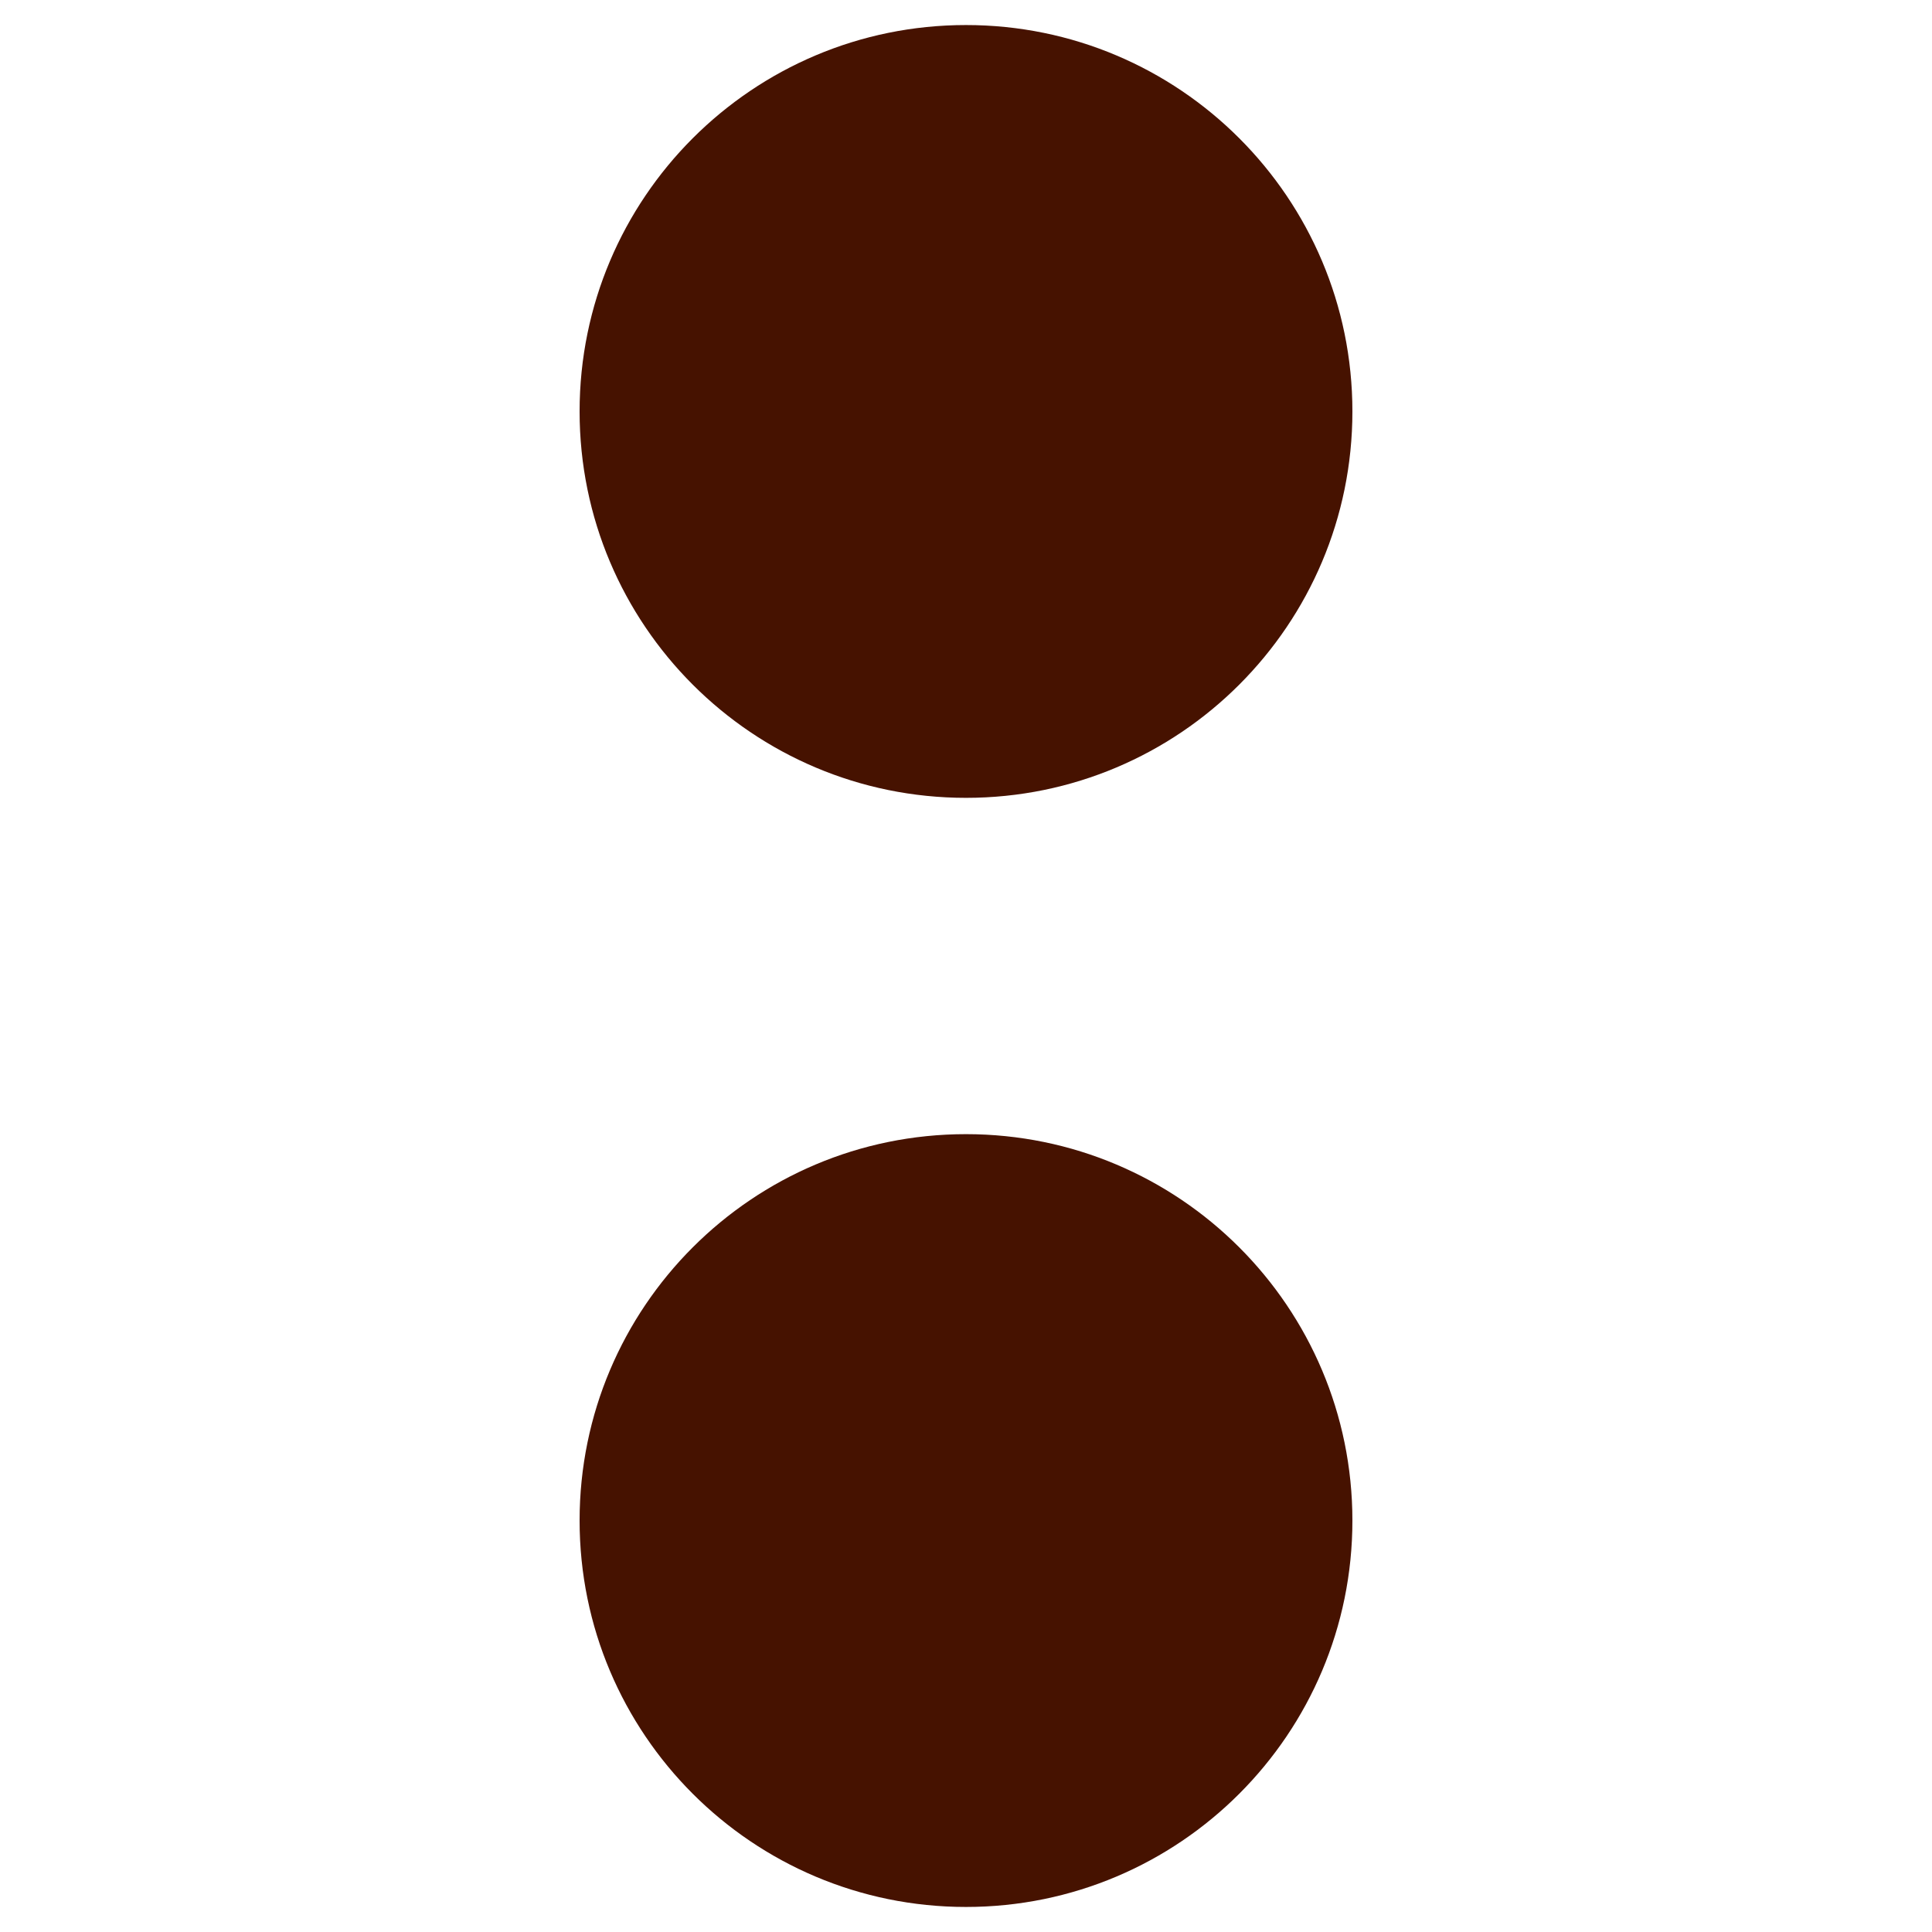
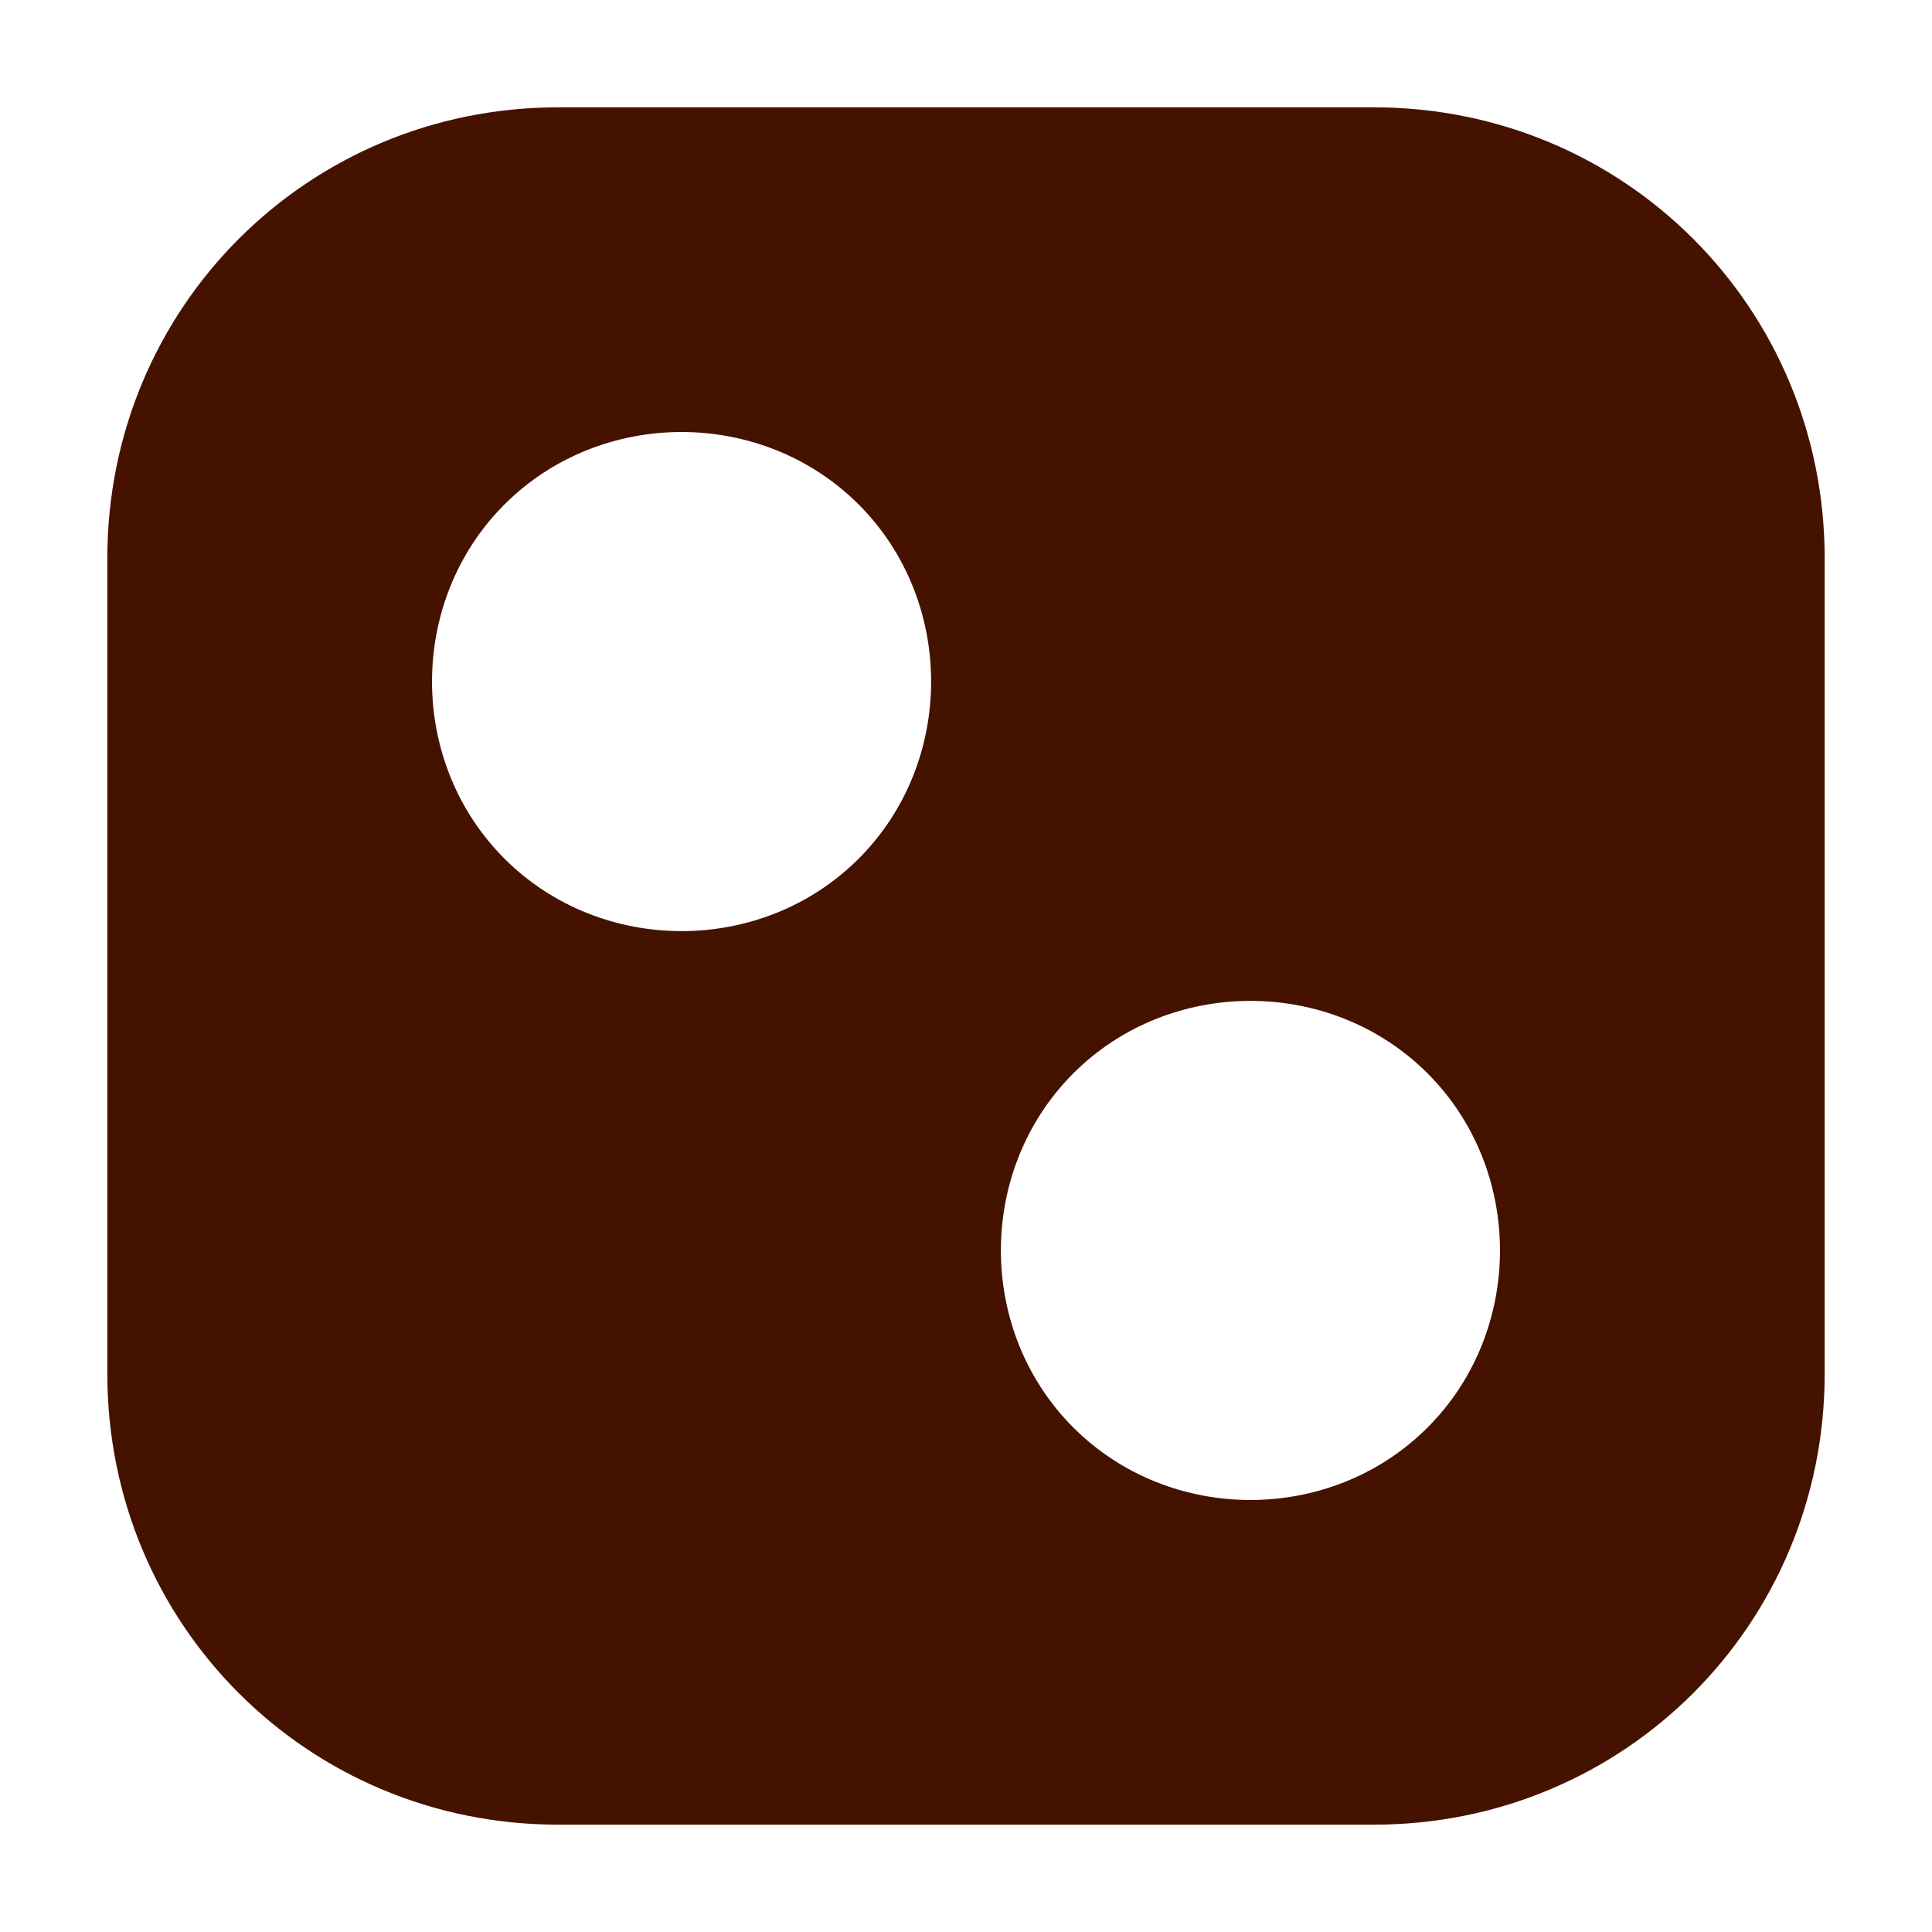
<svg xmlns="http://www.w3.org/2000/svg" id="Layer_1" version="1.1" viewBox="0 0 54 54">
  <defs>
    <style>
      .st0 {
        fill: #461200;
      }
    </style>
  </defs>
-   <circle class="st0" cx="27" cy="11.5" r="10.8" />
-   <circle class="st0" cx="27" cy="42.5" r="10.8" />
+   <path class="st0" d="M38.4,3H15.6c-7,0-12.6,5.6-12.6,12.6v22.8c0,7,5.6,12.6,12.6,12.6h22.8c7,0,12.6-5.6,12.6-12.6V15.6c0-7-5.6-12.6-12.6-12.6ZM24,24c-2.7,2.7-7.2,2.7-9.9,0-2.7-2.7-2.7-7.2,0-9.9,2.7-2.7,7.2-2.7,9.9,0,2.7,2.7,2.7,7.2,0,9.9ZM39.9,39.9c-2.7,2.7-7.2,2.7-9.9,0-2.7-2.7-2.7-7.2,0-9.9,2.7-2.7,7.2-2.7,9.9,0,2.7,2.7,2.7,7.2,0,9.9Z" />
</svg>
